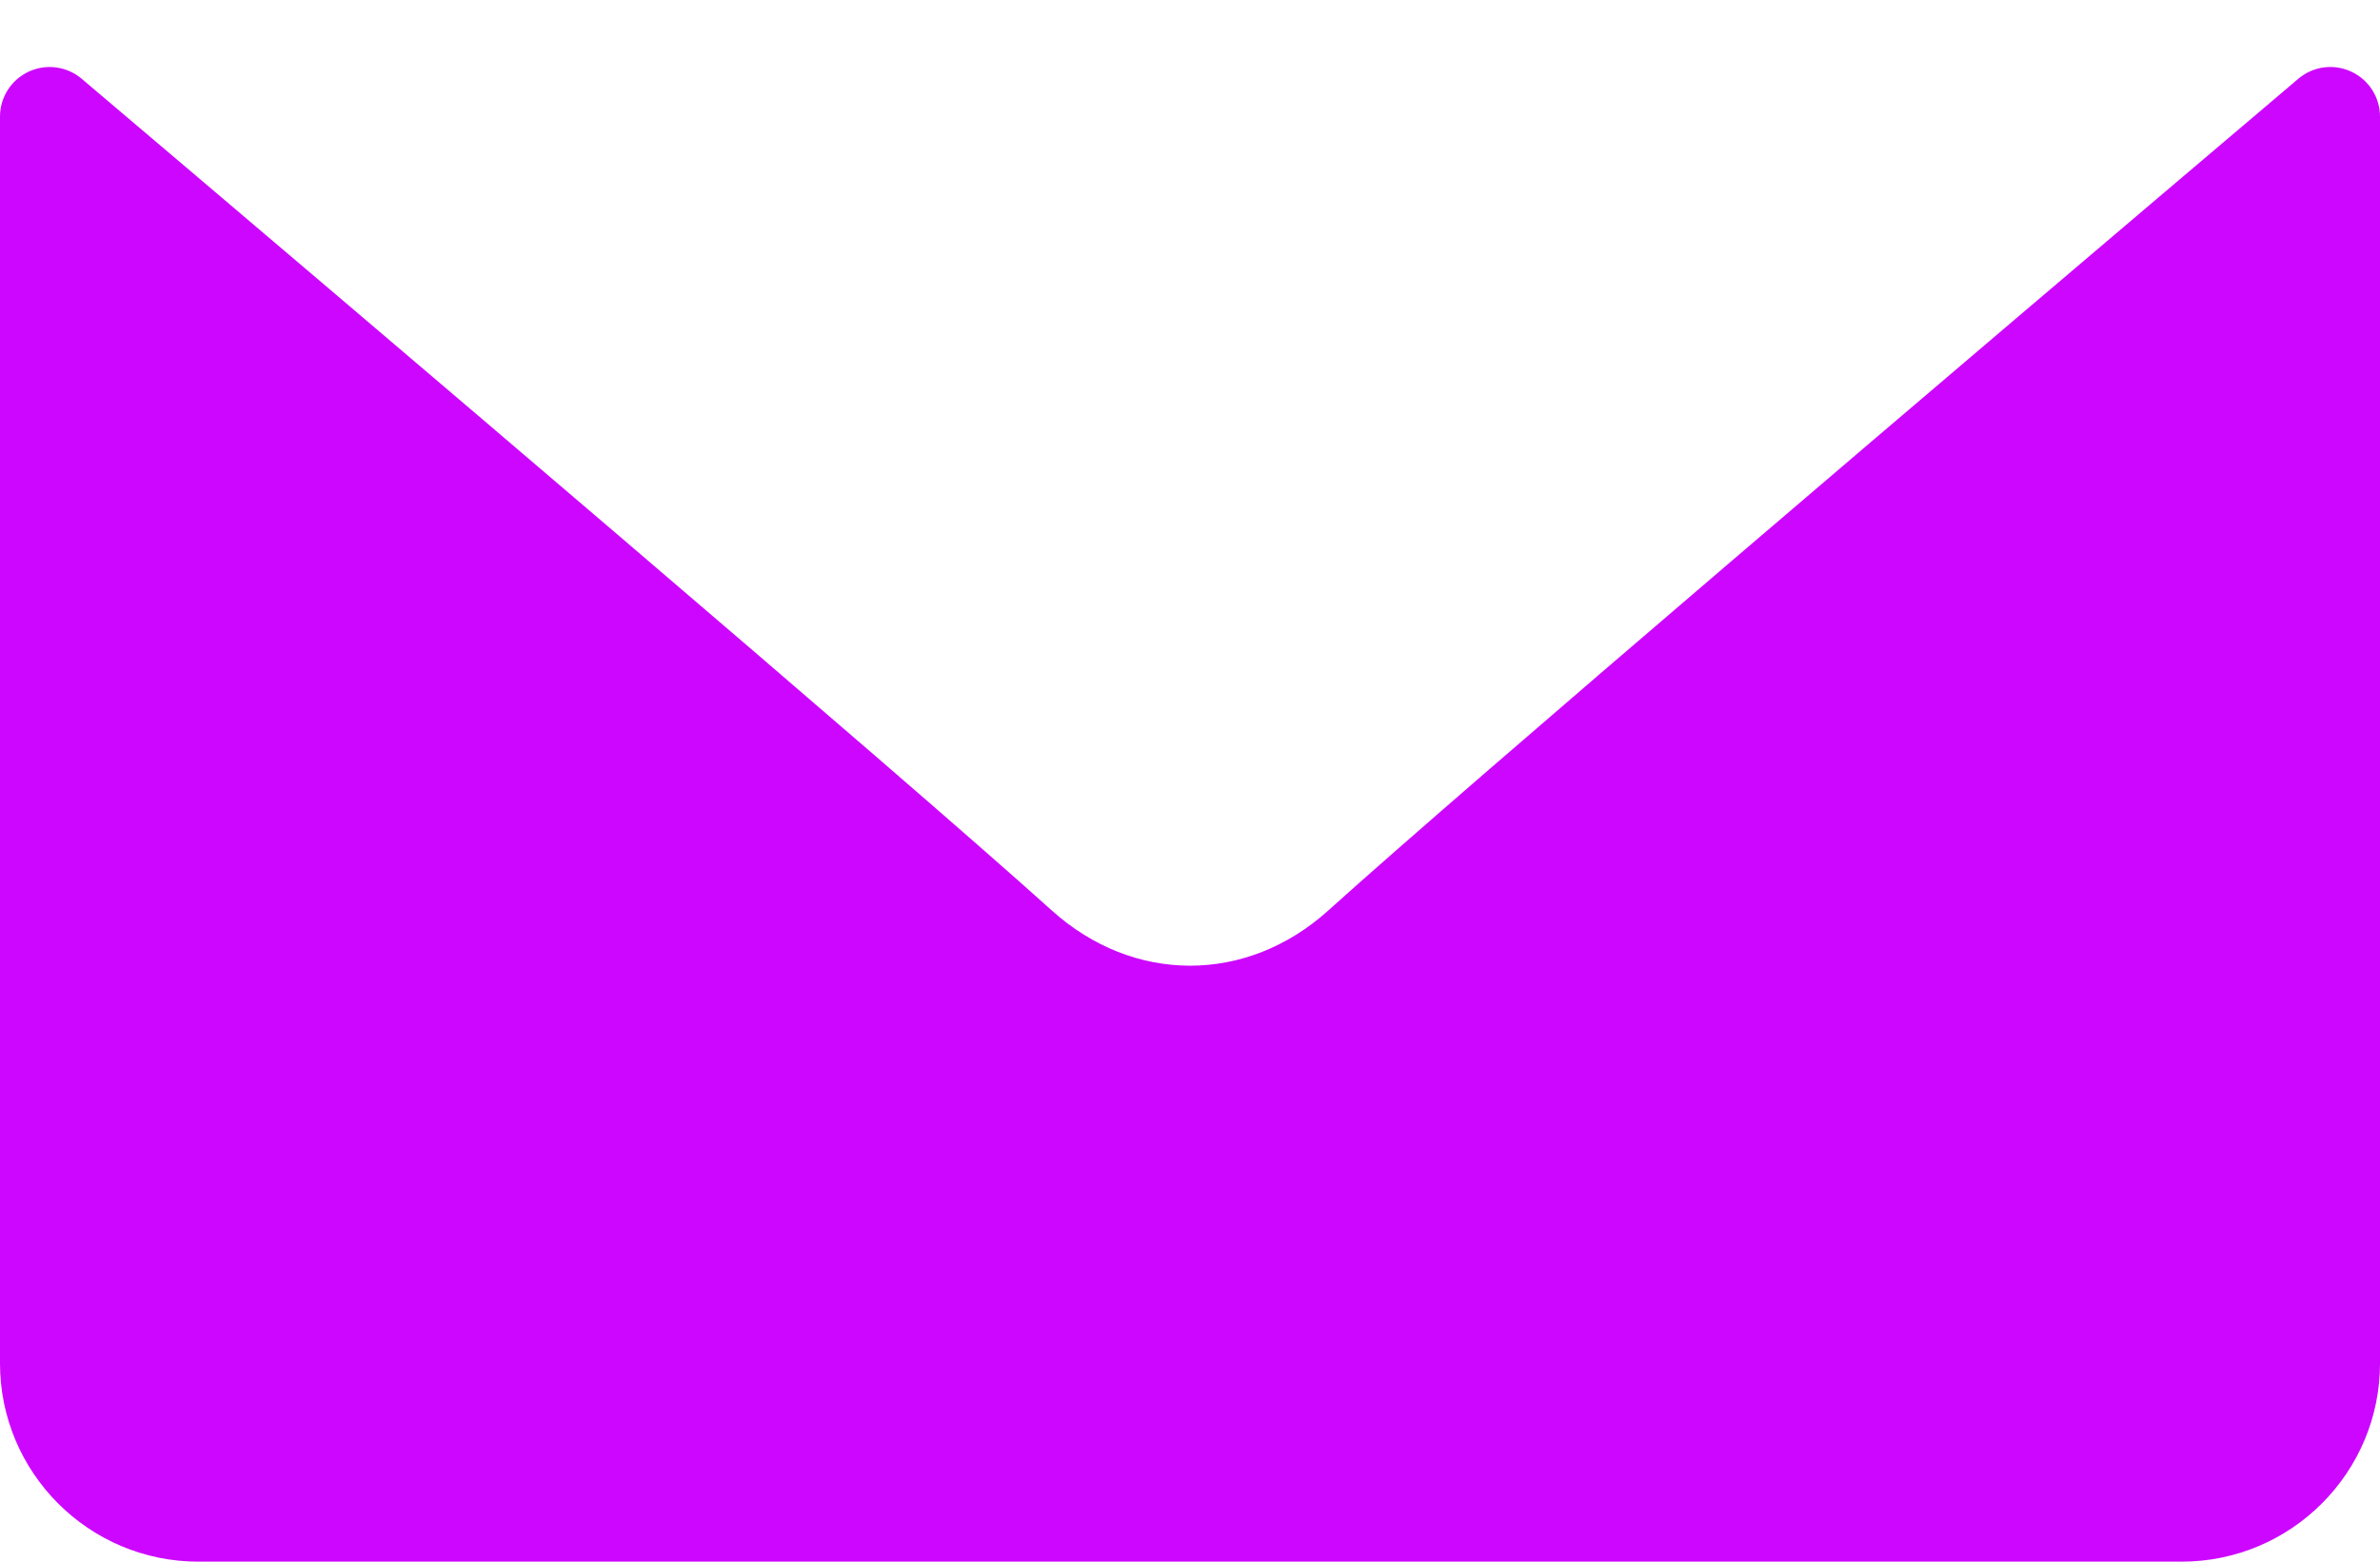
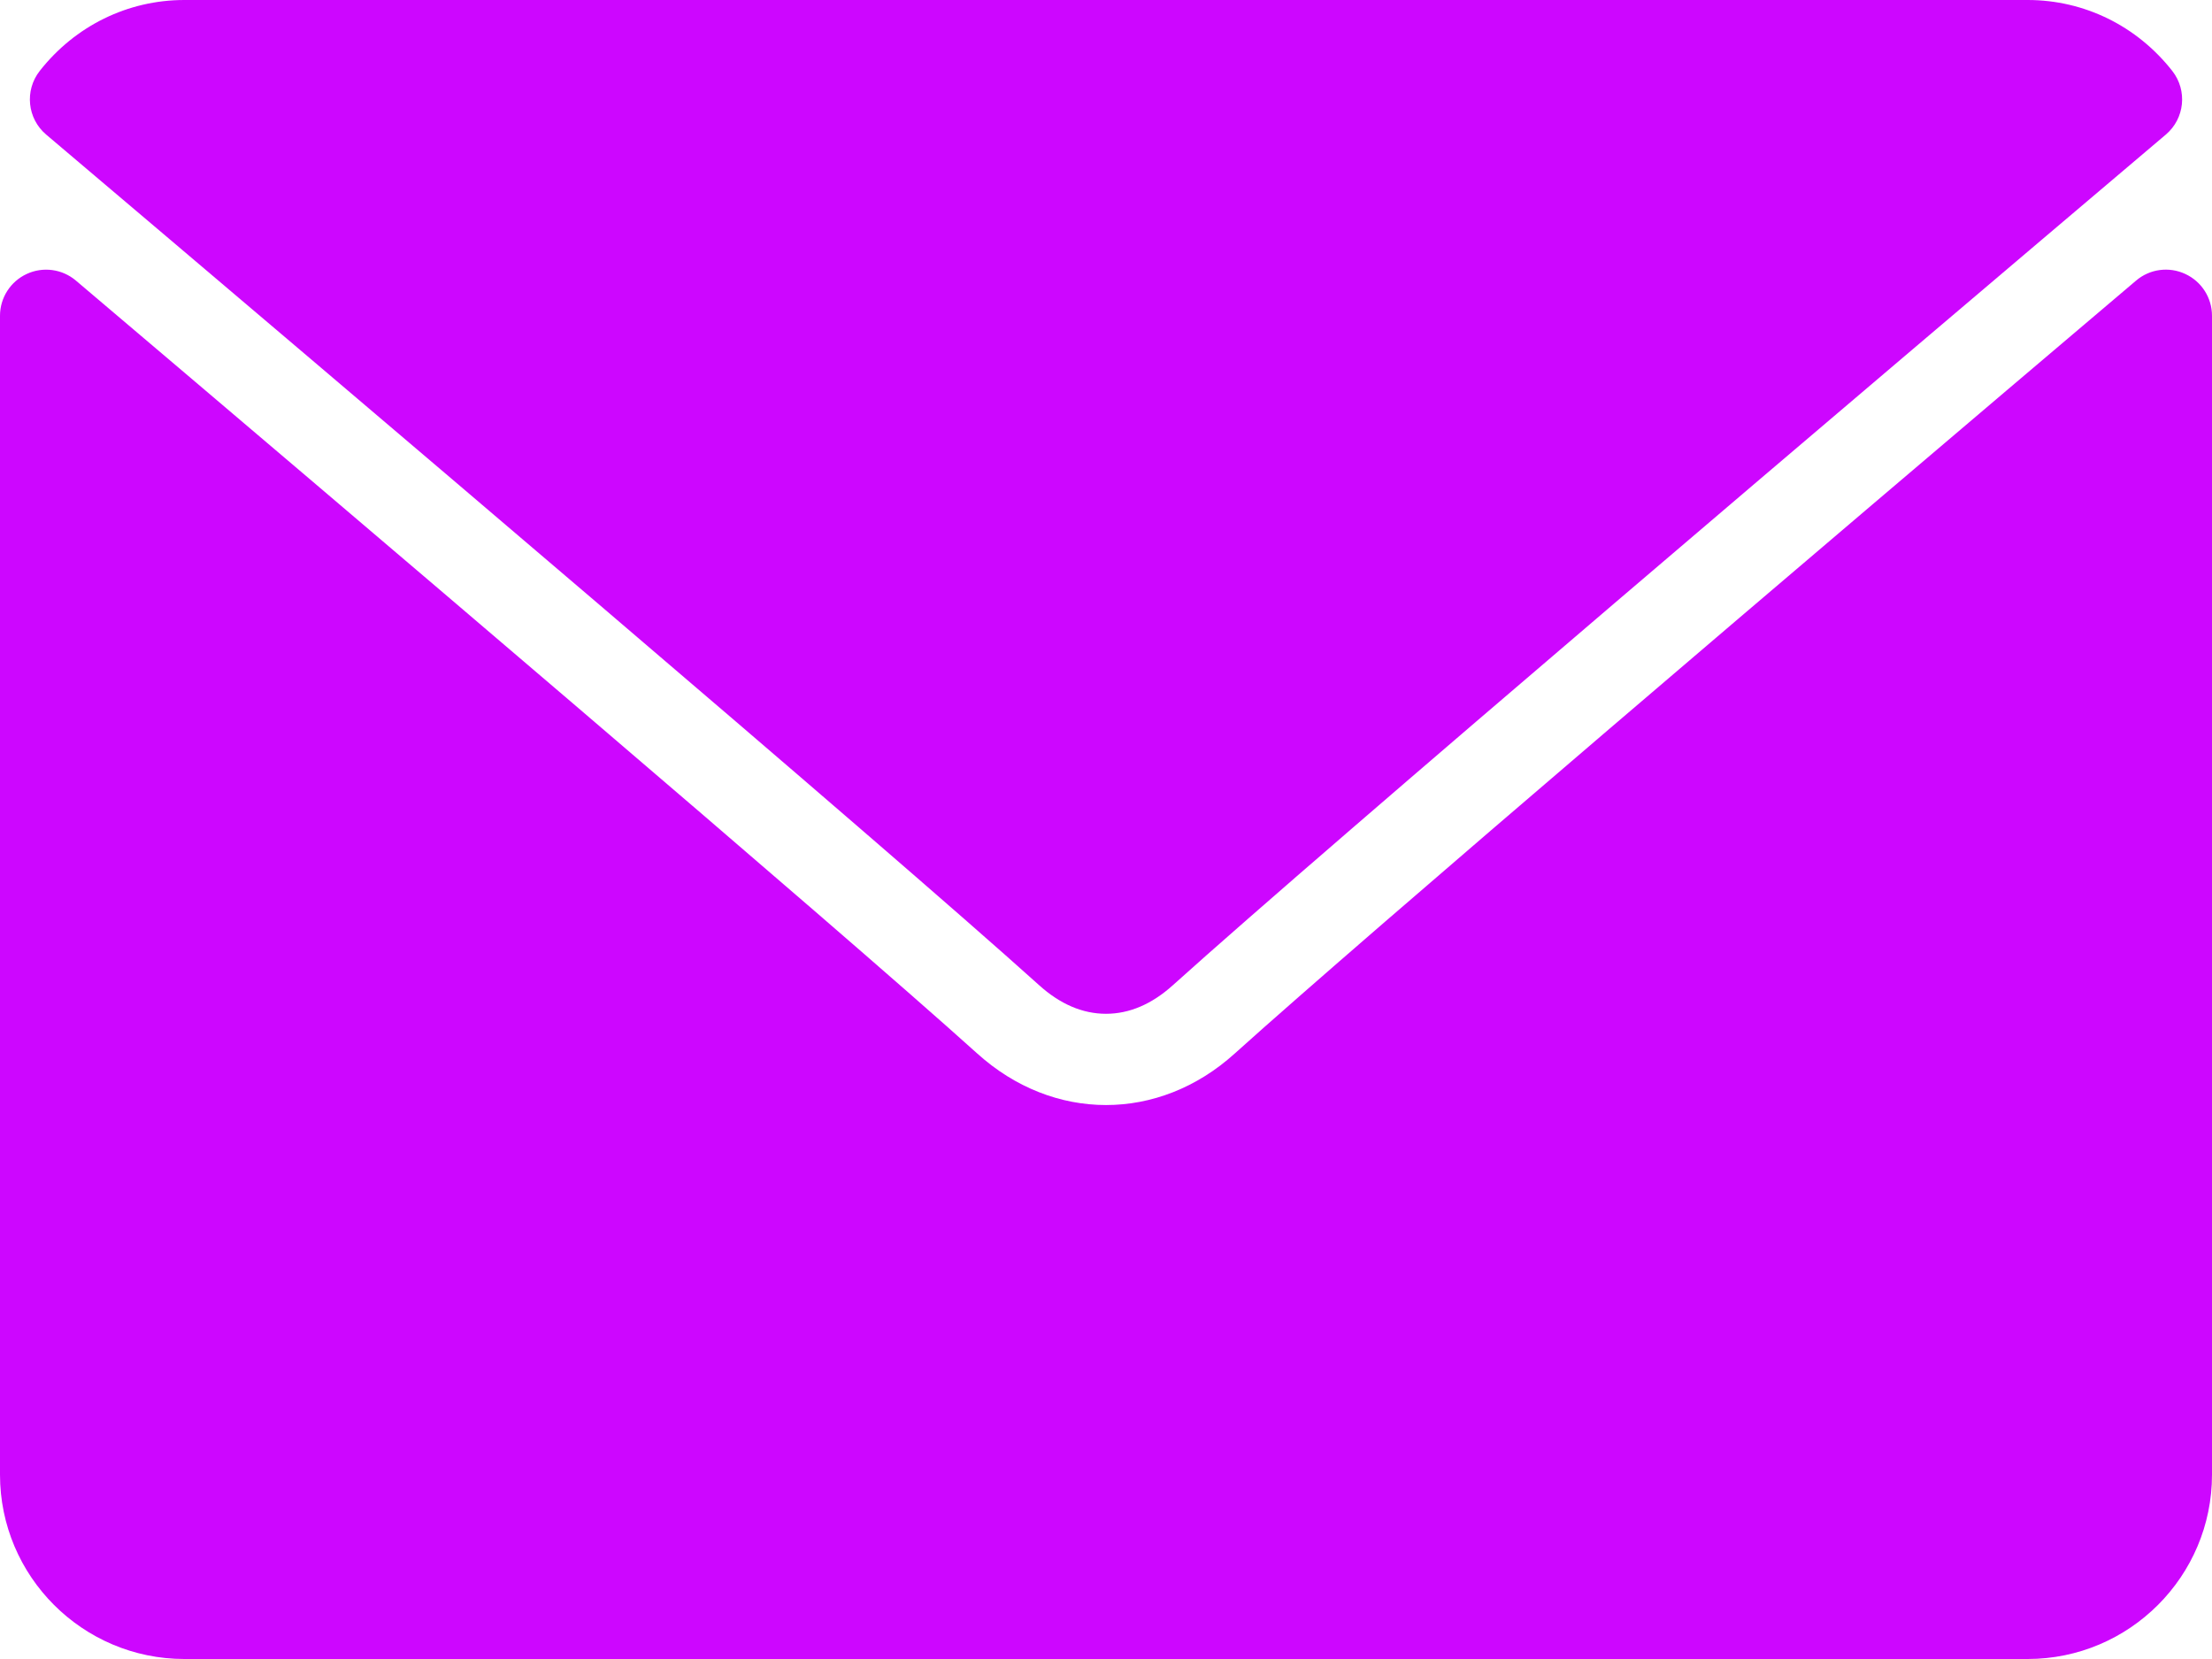
- <svg xmlns="http://www.w3.org/2000/svg" width="32" height="21" viewBox="0 0 32 21" fill="none">
-   <path d="M31.613 0.963C31.377 0.853 31.099 0.891 30.902 1.059C26.032 5.188 19.816 10.48 17.86 12.243C16.762 13.234 15.239 13.234 14.139 12.241C12.054 10.363 5.074 4.429 1.098 1.059C0.9 0.891 0.621 0.854 0.387 0.963C0.151 1.072 0 1.308 0 1.568V18.333C0 19.804 1.196 21 2.667 21H29.333C30.804 21 32 19.804 32 18.333V1.568C32 1.308 31.849 1.072 31.613 0.963Z" fill="#CD06FF" />
+ <svg xmlns="http://www.w3.org/2000/svg" width="32" height="24" viewBox="0 0 32 24" fill="none">
+   <path d="M0.668 1.947C5.06 5.667 12.766 12.21 15.031 14.251C15.335 14.526 15.661 14.666 16 14.666C16.338 14.666 16.663 14.527 16.967 14.253C19.234 12.211 26.94 5.667 31.332 1.947C31.605 1.716 31.647 1.31 31.426 1.027C30.914 0.374 30.151 0 29.333 0H2.667C1.849 0 1.086 0.374 0.574 1.027C0.353 1.31 0.395 1.716 0.668 1.947Z" fill="#CD06FF" />
+   <path d="M31.613 3.963C31.377 3.853 31.099 3.891 30.902 4.059C26.032 8.188 19.816 13.481 17.86 15.243C16.762 16.234 15.239 16.234 14.139 15.242C12.054 13.363 5.074 7.429 1.098 4.059C0.9 3.891 0.621 3.854 0.387 3.963C0.151 4.072 0 4.308 0 4.568V21.334C0 22.804 1.196 24 2.667 24H29.333C30.804 24 32 22.804 32 21.334V4.568C32 4.308 31.849 4.072 31.613 3.963Z" fill="#CD06FF" />
</svg>
